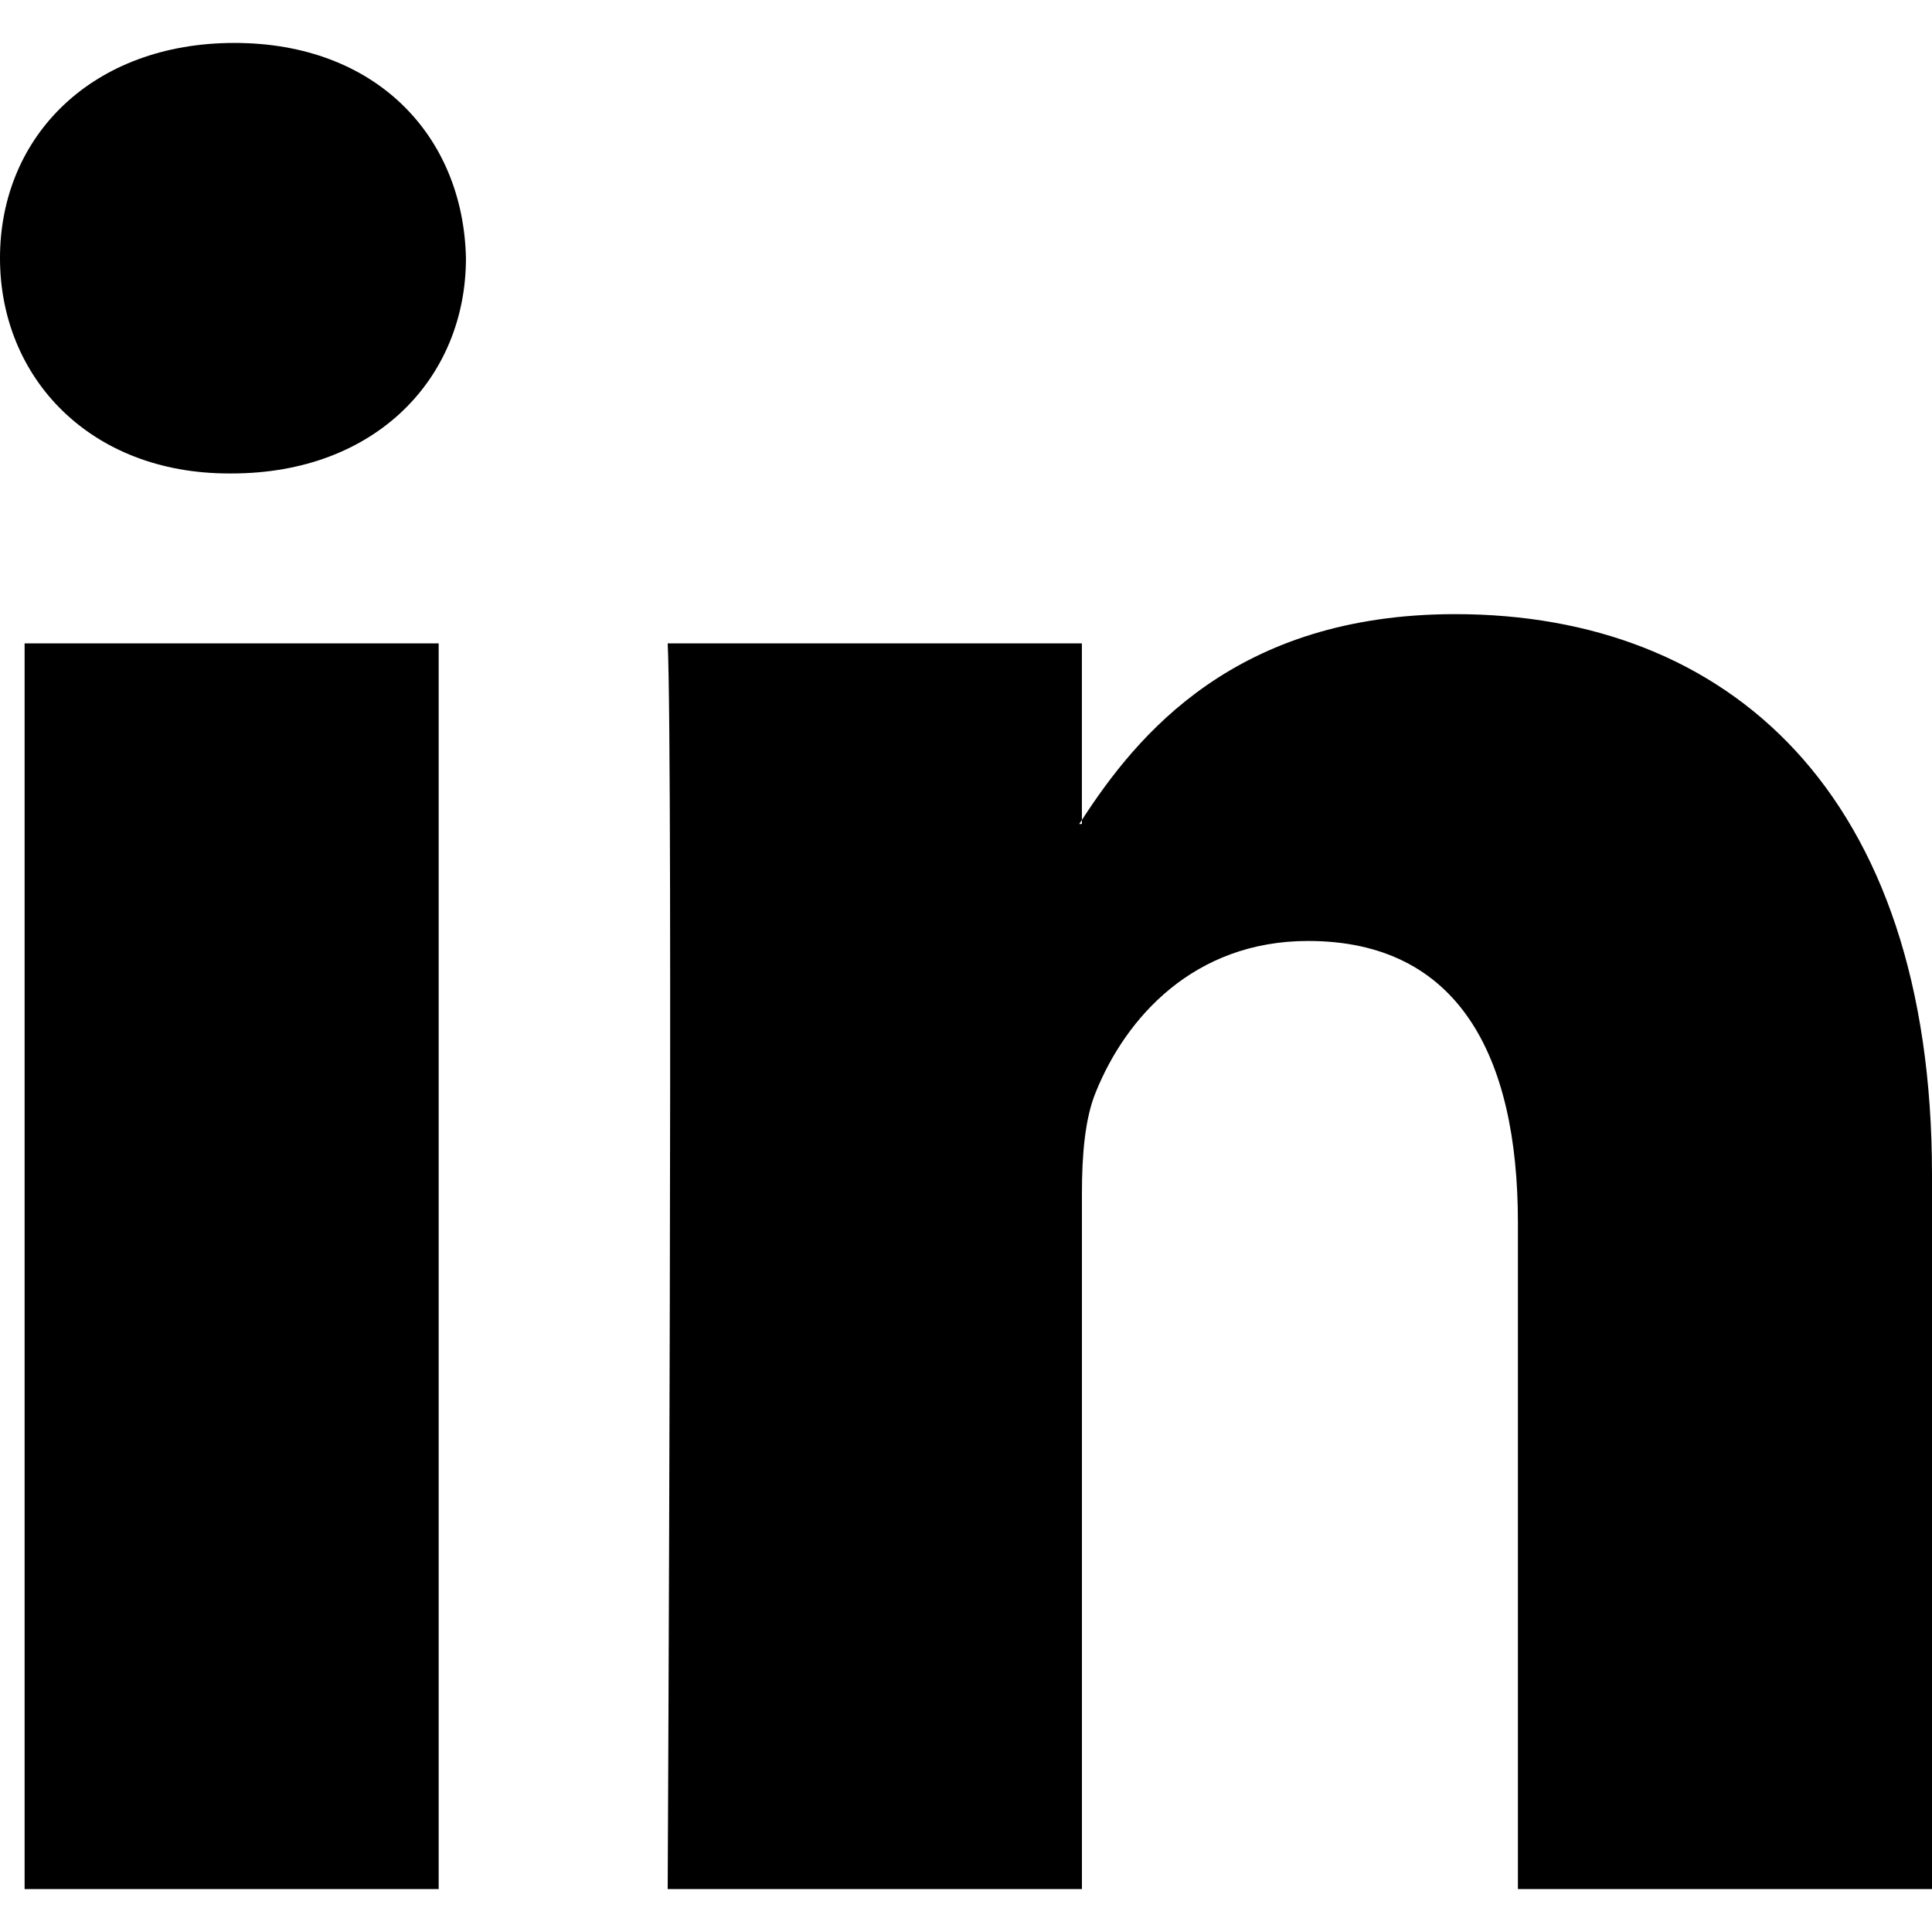
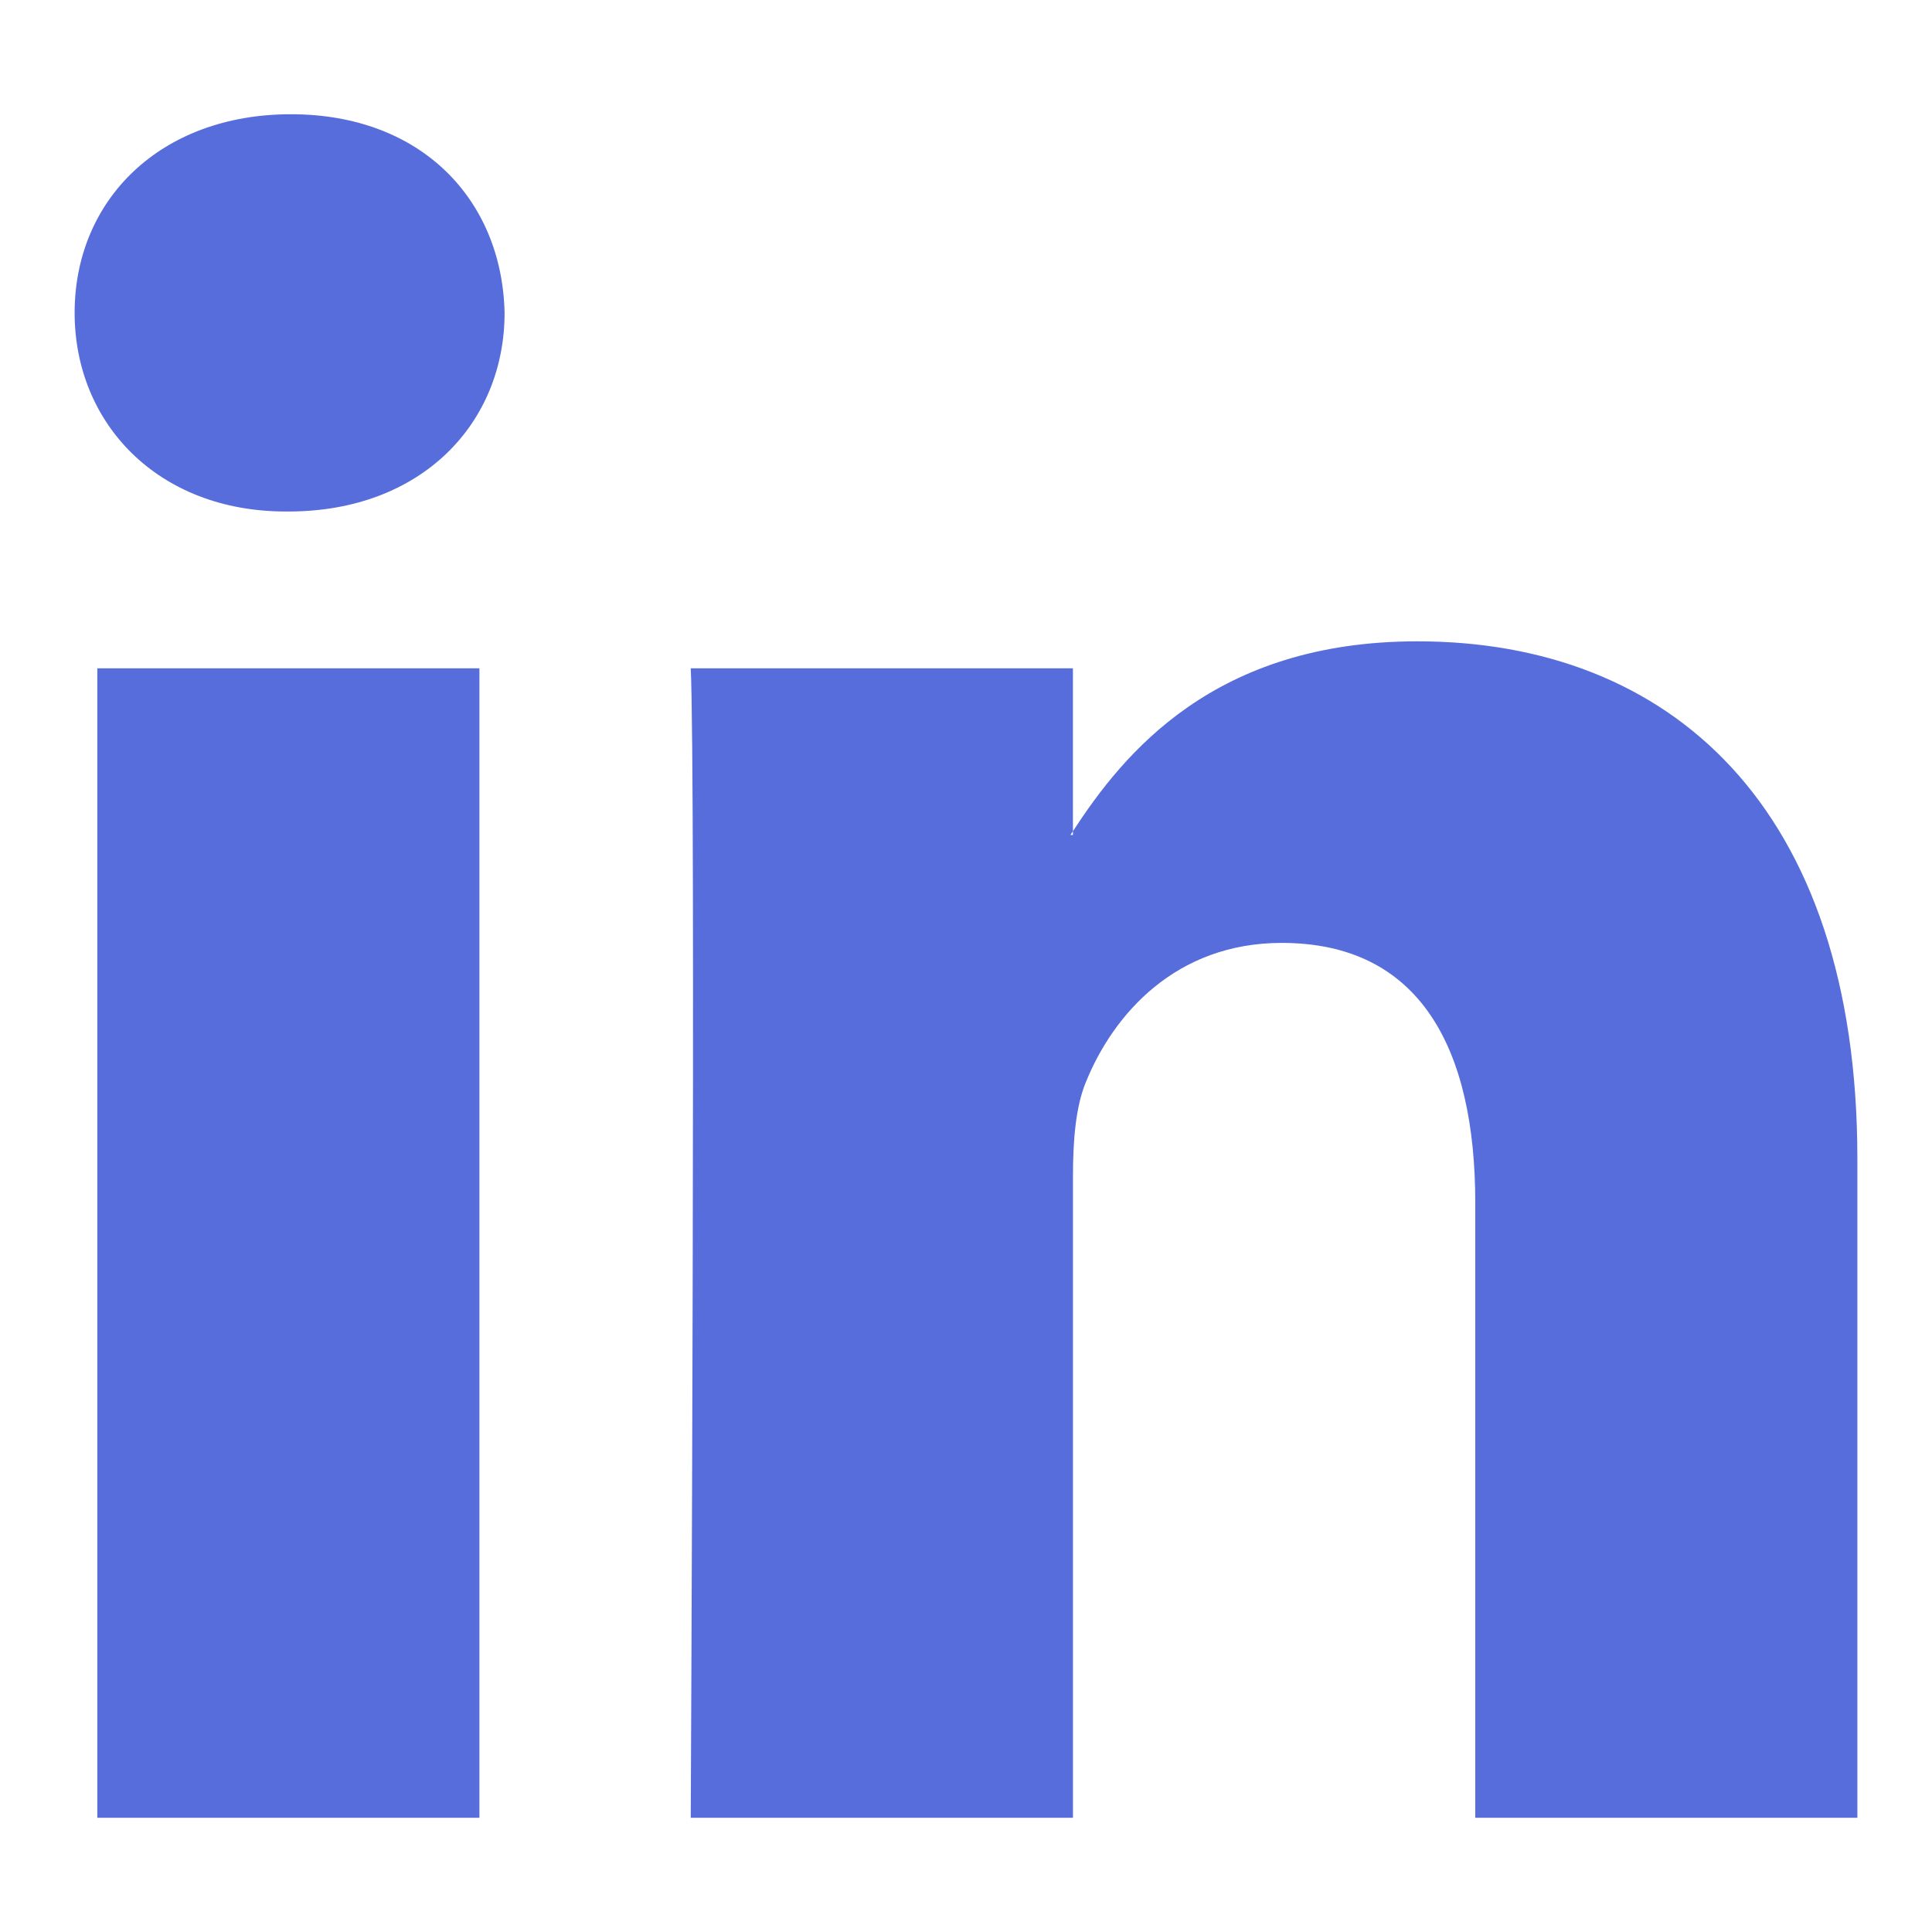
- <svg xmlns="http://www.w3.org/2000/svg" enable-background="new 0 0 430.117 430.117" height="430.117" viewBox="0 0 430.117 430.117" width="430.117">
-   <path d="m430.117 261.543v159.017h-92.188v-148.367c0-37.271-13.334-62.707-46.703-62.707-25.473 0-40.632 17.142-47.301 33.724-2.432 5.928-3.058 14.179-3.058 22.477v154.873h-92.219s1.242-251.285 0-277.32h92.21v39.309c-.187.294-.43.611-.606.896h.606v-.896c12.251-18.869 34.13-45.824 83.102-45.824 60.673-.001 106.157 39.636 106.157 124.818zm-377.934-251.985c-31.548 0-52.183 20.693-52.183 47.905 0 26.619 20.038 47.94 50.959 47.94h.616c32.159 0 52.159-21.317 52.159-47.94-.606-27.212-20-47.905-51.551-47.905zm-46.706 411.002h92.184v-277.32h-92.184z" />
+ <svg xmlns="http://www.w3.org/2000/svg" version="1.1" id="Capa_1" x="0px" y="0px" width="512px" height="512px" viewBox="0 0 430.117 430.117" style="enable-background:new 0 0 430.117 430.117;" xml:space="preserve" class="">
+   <g transform="matrix(0.922745 0 0 0.922745 16.6144 16.6144)">
+     <g>
+       <path id="LinkedIn" d="M430.117,261.543V420.56h-92.188V272.193c0-37.271-13.334-62.707-46.703-62.707   c-25.473,0-40.632,17.142-47.301,33.724c-2.432,5.928-3.058,14.179-3.058,22.477V420.56h-92.219c0,0,1.242-251.285,0-277.32h92.21   v39.309c-0.187,0.294-0.43,0.611-0.606,0.896h0.606v-0.896c12.251-18.869,34.13-45.824,83.102-45.824   C384.633,136.724,430.117,176.361,430.117,261.543z M52.183,9.558C20.635,9.558,0,30.251,0,57.463   c0,26.619,20.038,47.94,50.959,47.94h0.616c32.159,0,52.159-21.317,52.159-47.94C103.128,30.251,83.734,9.558,52.183,9.558z    M5.477,420.56h92.184v-277.32H5.477V420.56z" data-original="#000000" class="active-path" data-old_color="#576ddb" fill="#576ddb" />
+     </g>
+   </g>
</svg>
